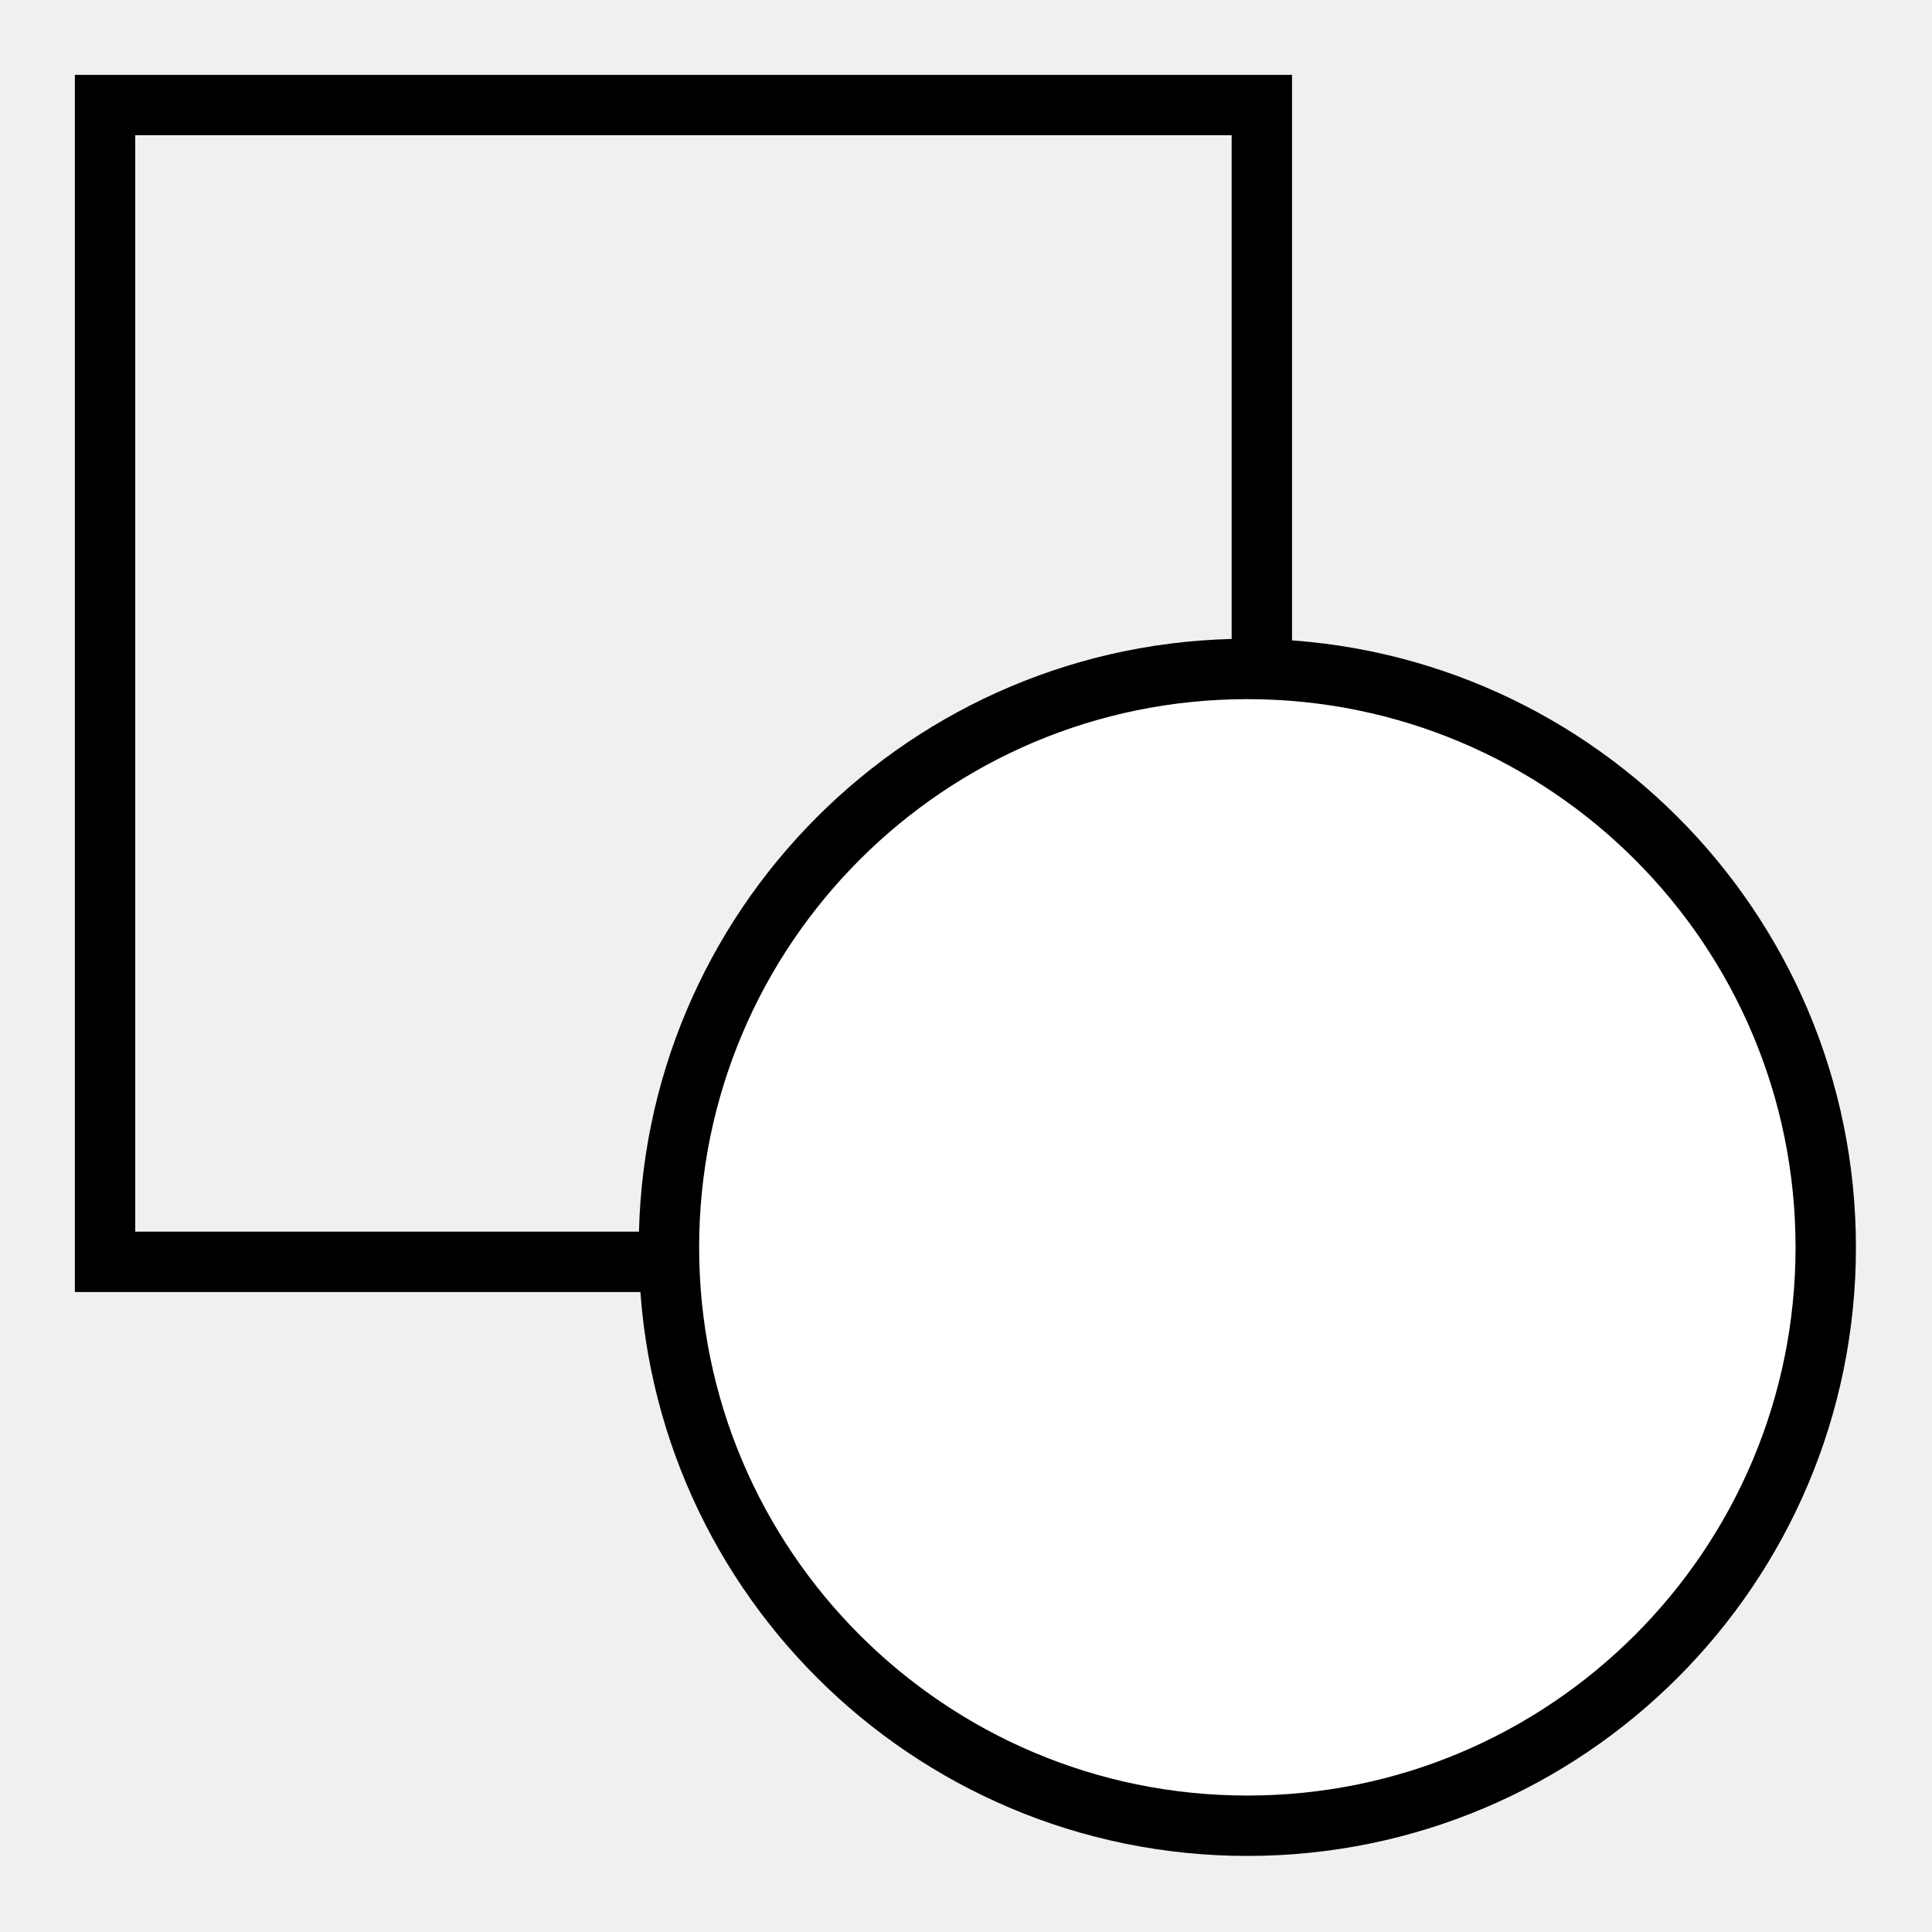
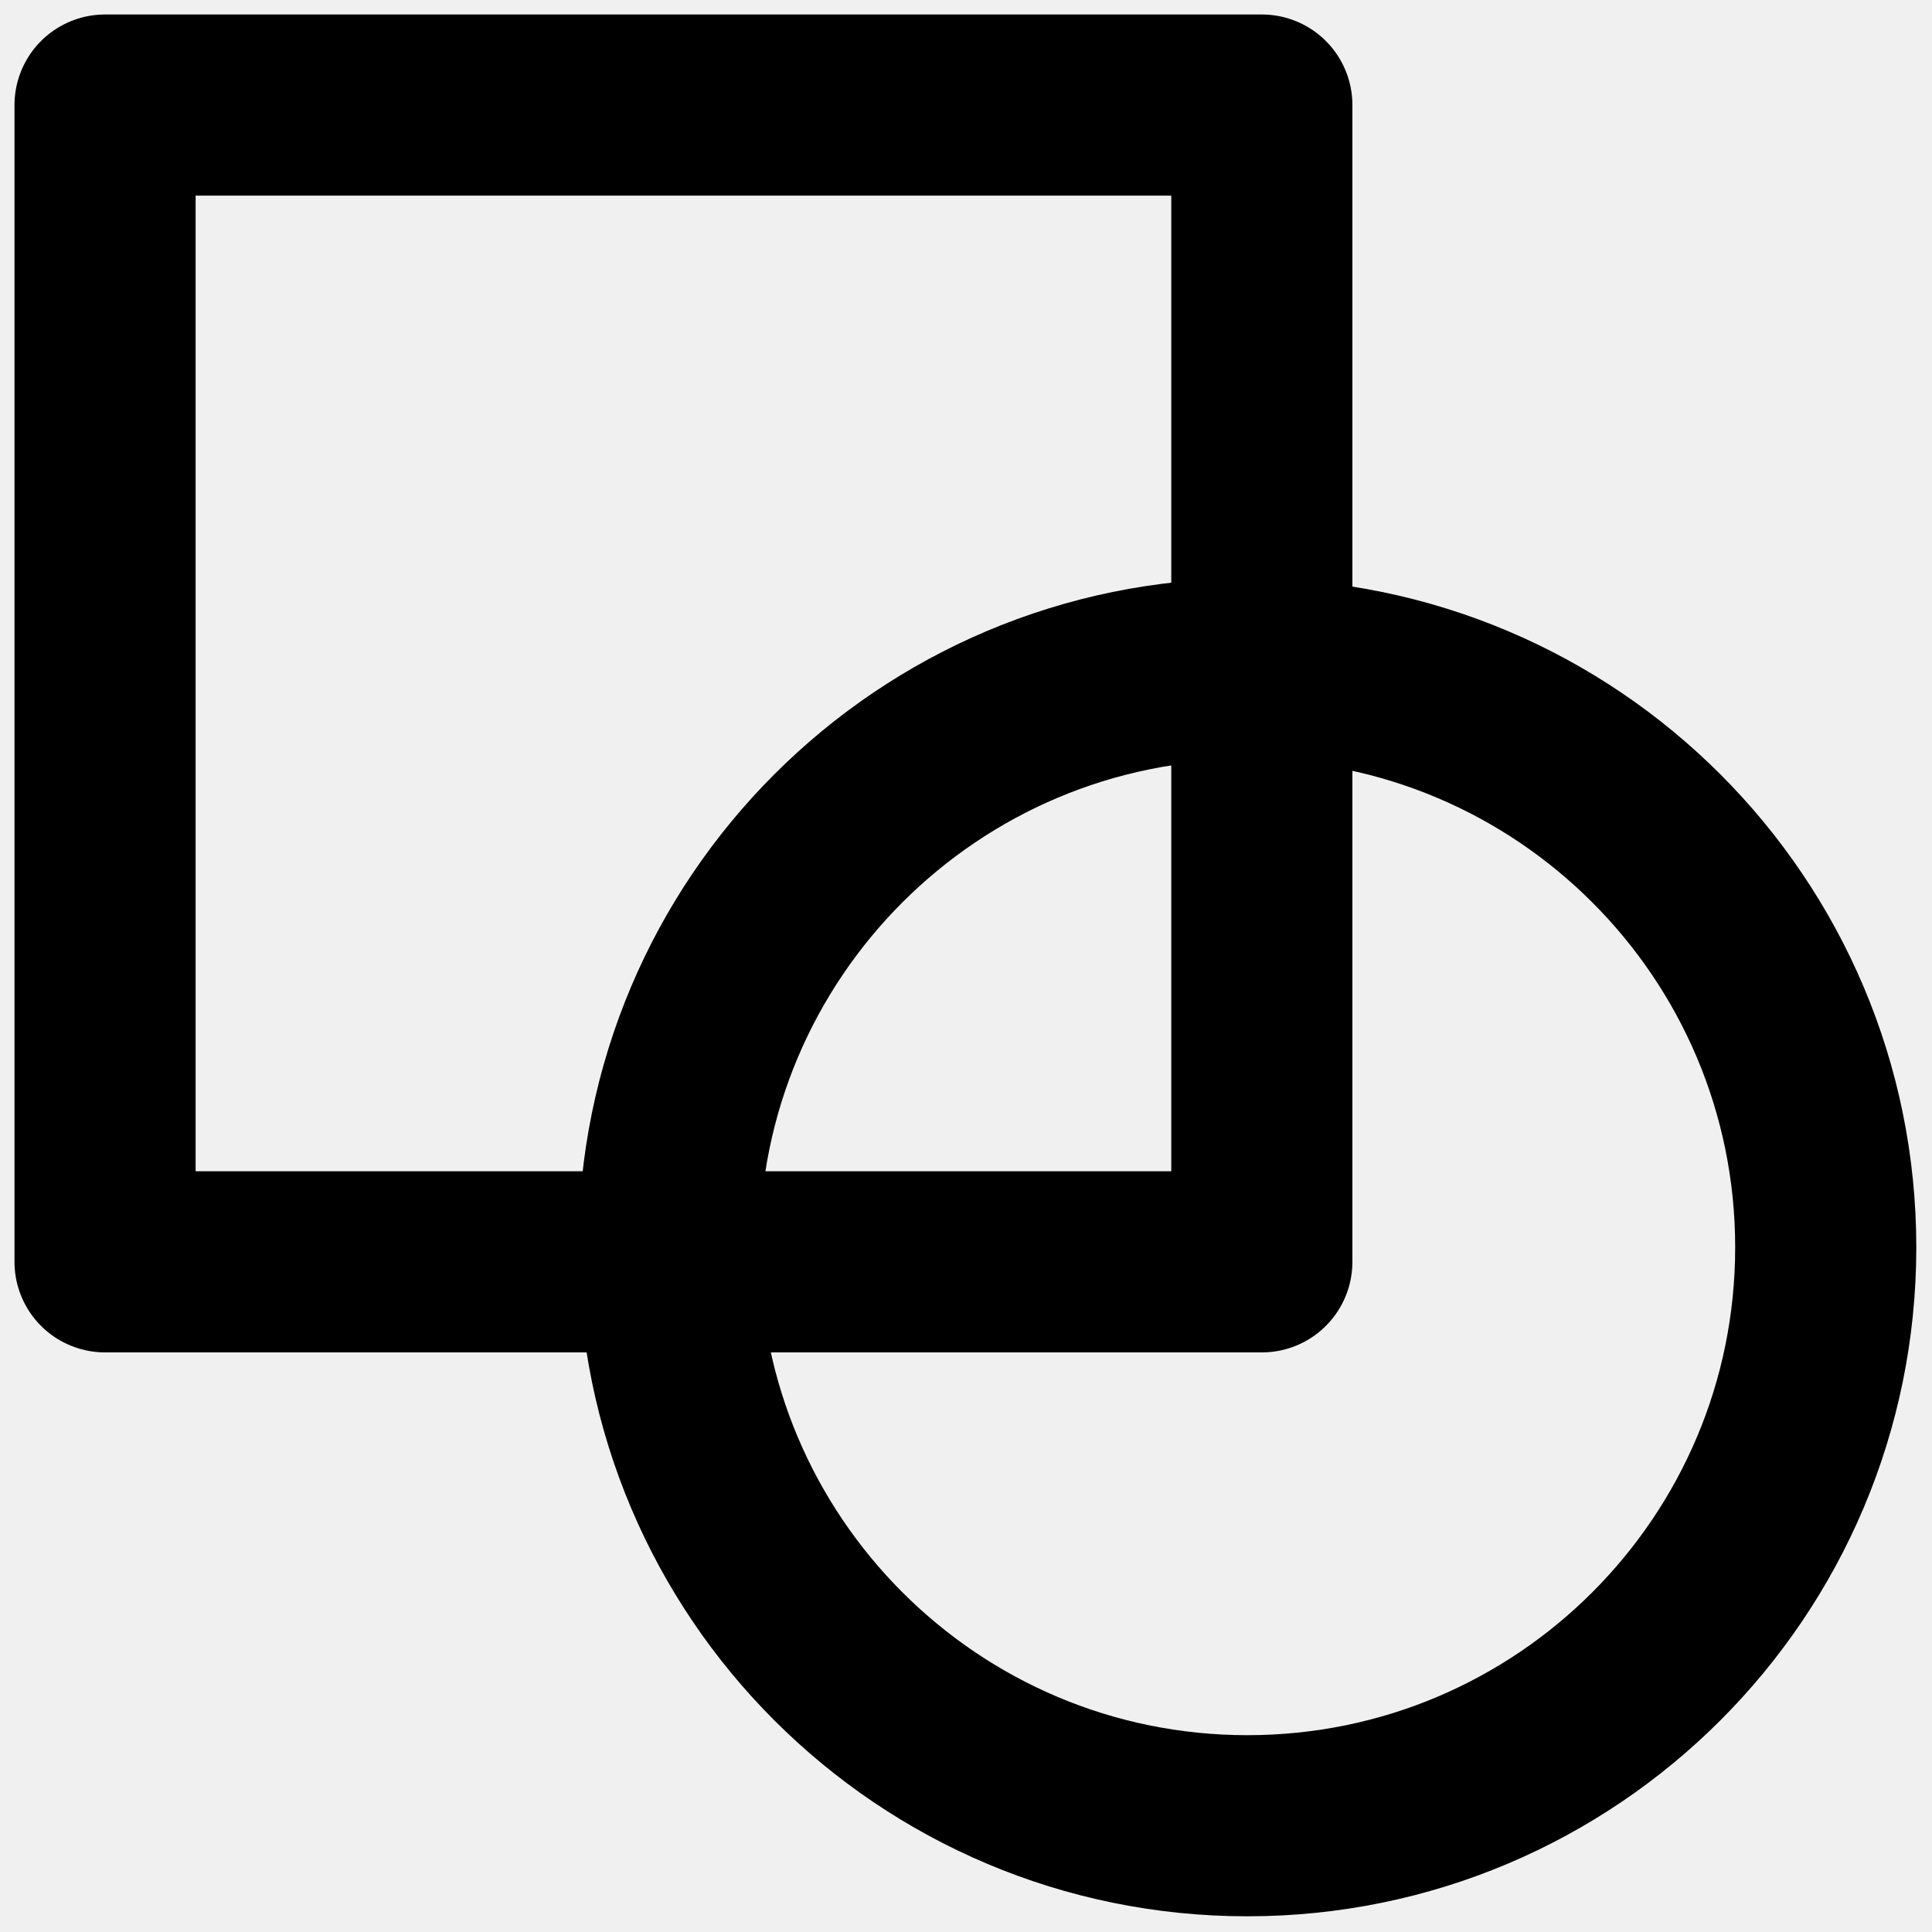
- <svg xmlns="http://www.w3.org/2000/svg" id="Layer_1" version="1.1" viewBox="0 0 16 16">
-   <defs>
-     <style>
-       .st0 {
-         fill: #fff;
-       }
- 
-       .st0, .st1 {
-         stroke: #000;
-         stroke-miterlimit: 10;
-         stroke-width: .5px;
-       }
- 
-       .st1 {
-         fill: none;
-       }
-     </style>
-   </defs>
-   <rect class="st1" x=".87" y=".87" width="9.58" height="9.58" />
-   <circle class="st0" cx="10.33" cy="10.33" r="4.79" />
+ <svg width="16" height="16" viewBox="0 0 16 16" fill="none" stroke="currentColor" stroke-width="1.5" stroke-linecap="round" stroke-linejoin="round">
+   <rect x=".87" y=".87" width="9.58" height="9.58" />
+   <circle cx="10.33" cy="10.33" r="4.79" />
</svg>
